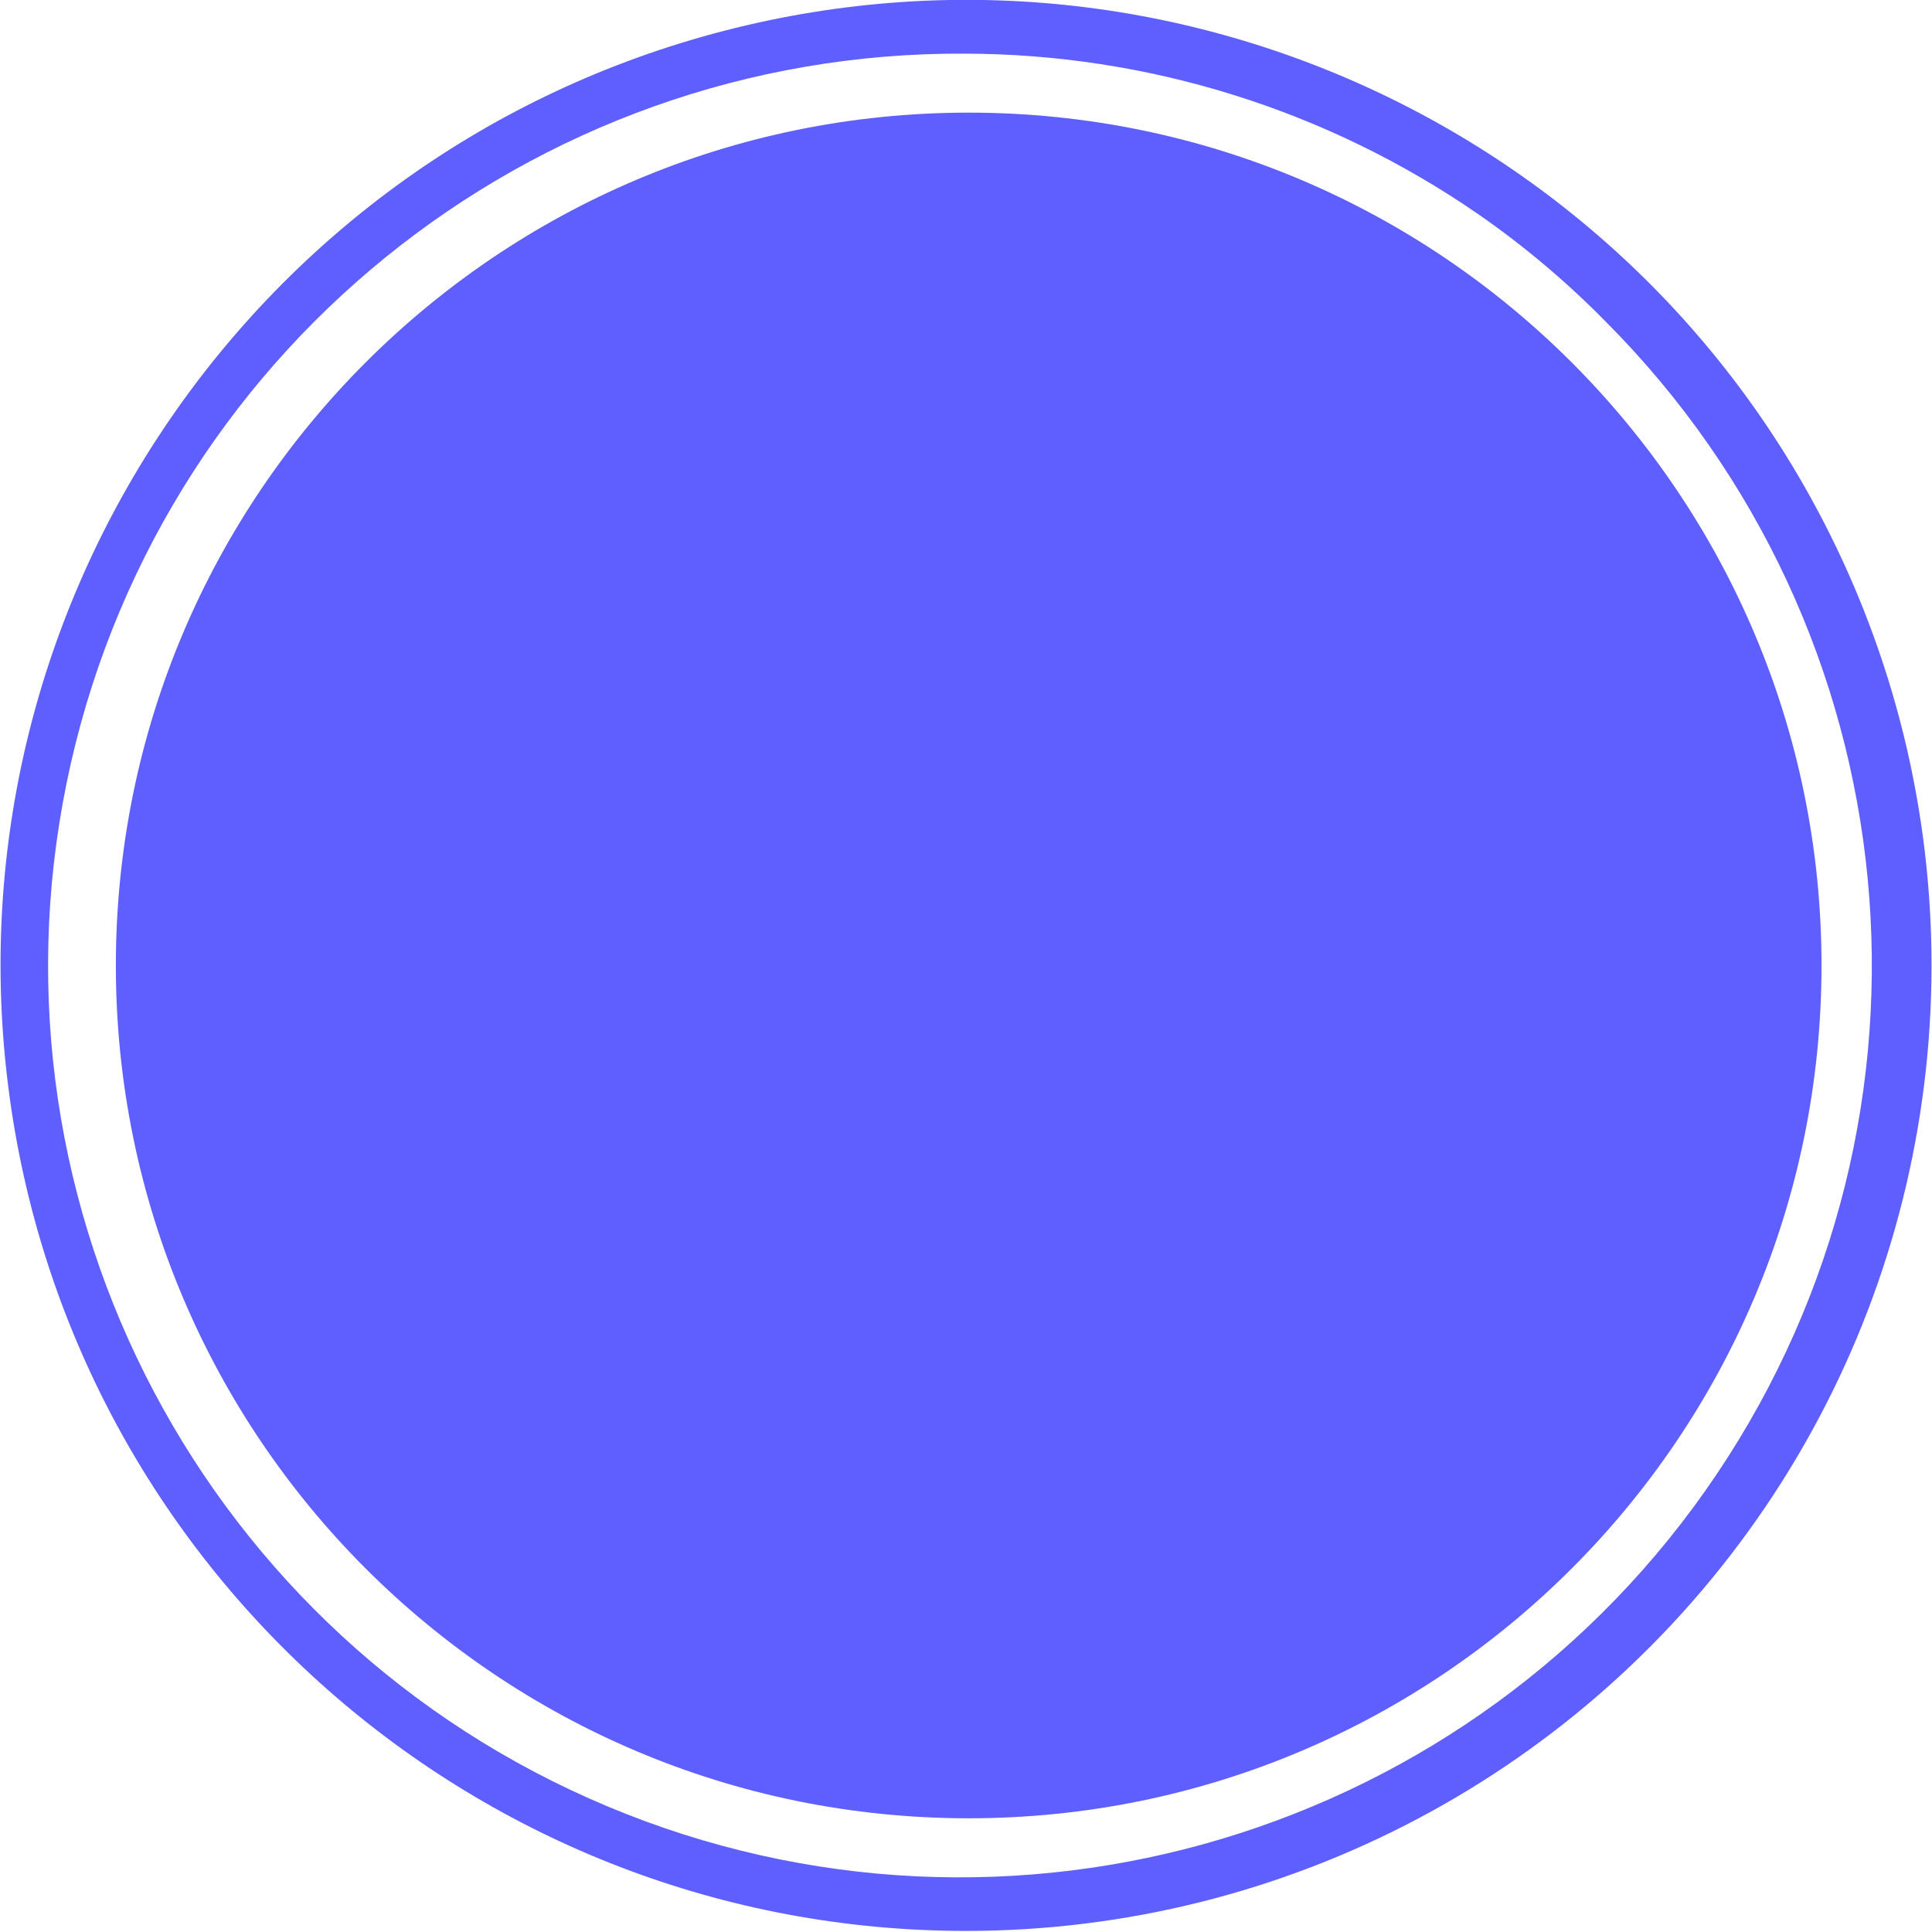
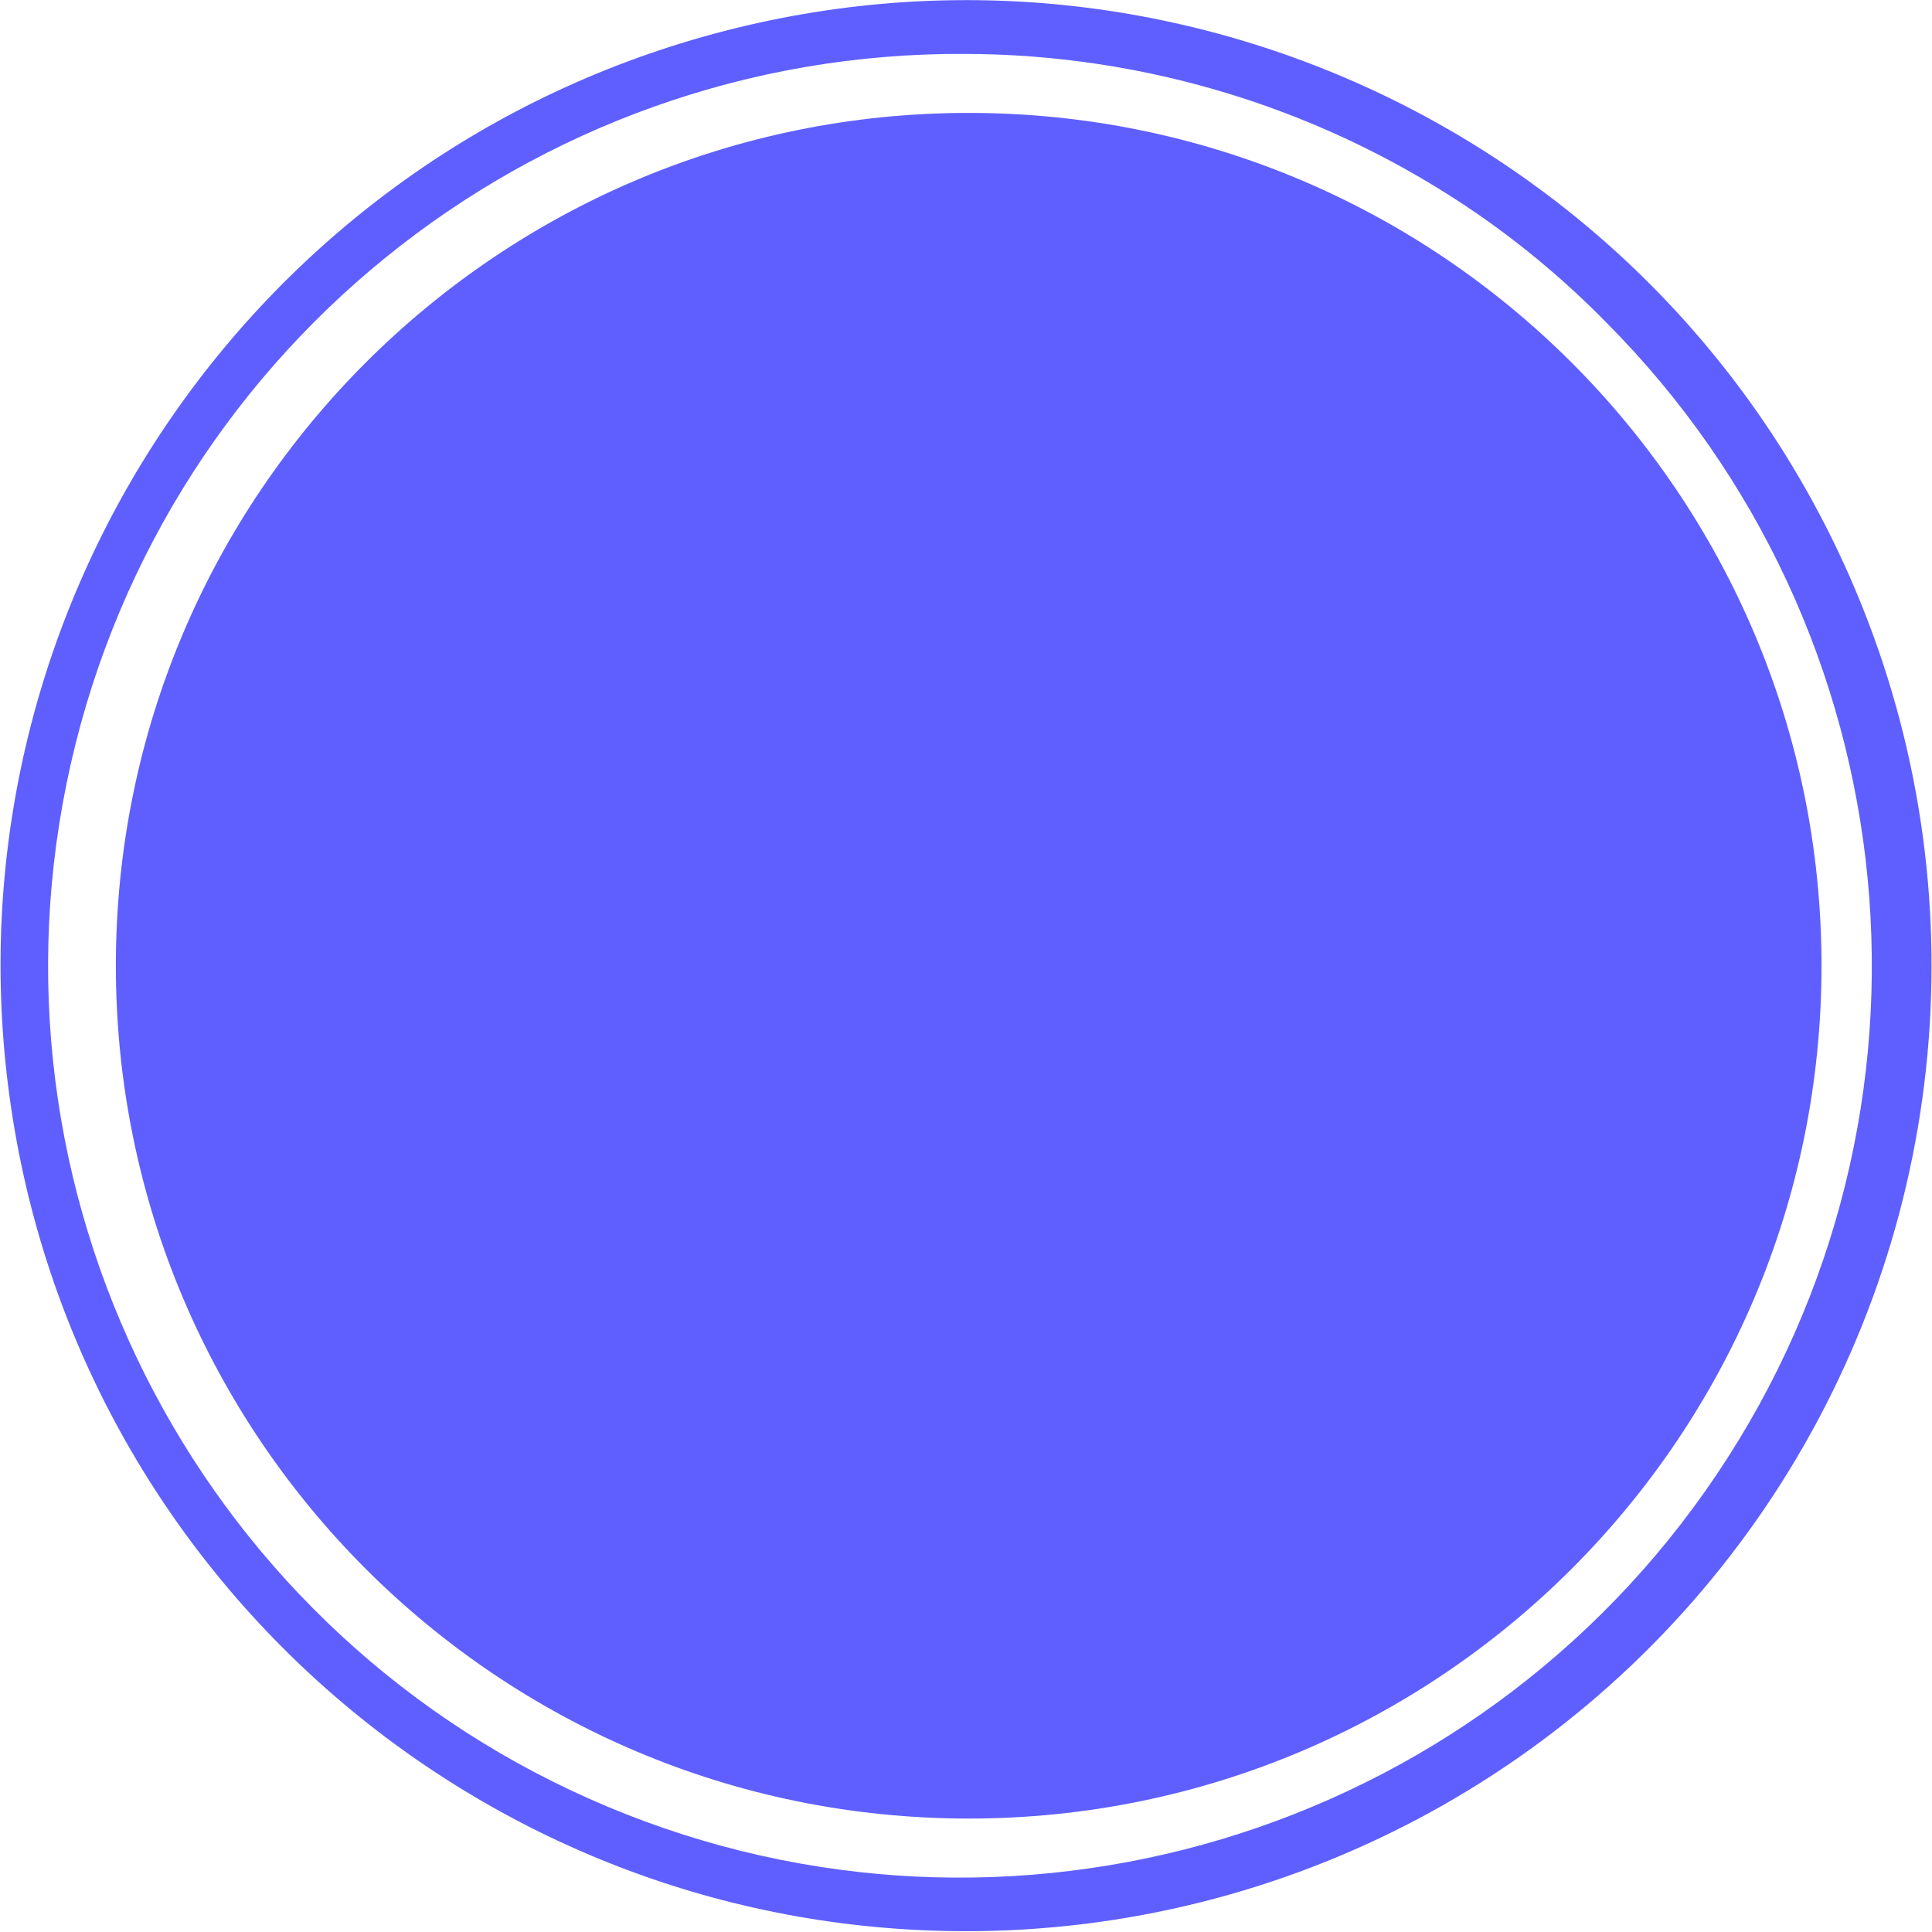
- <svg xmlns="http://www.w3.org/2000/svg" viewBox="0 0 36.02 36.01">
+ <svg xmlns="http://www.w3.org/2000/svg" width="40" height="40" viewBox="0 0 36.02 36.01">
  <defs>
    <style>
      .a {
        fill: #5f5fff;
      }
    </style>
  </defs>
  <circle class="a" cx="18.06" cy="18" r="15.9" />
  <path class="a" d="M18.06,36A18,18,0,1,1,34.79,11.33h0A18,18,0,0,1,18.06,36Zm0-35A17,17,0,1,0,30,6a16.52,16.52,0,0,0-2.37-2,16.91,16.91,0,0,0-9.61-3Z" transform="translate(-0.06 0)" />
</svg>
